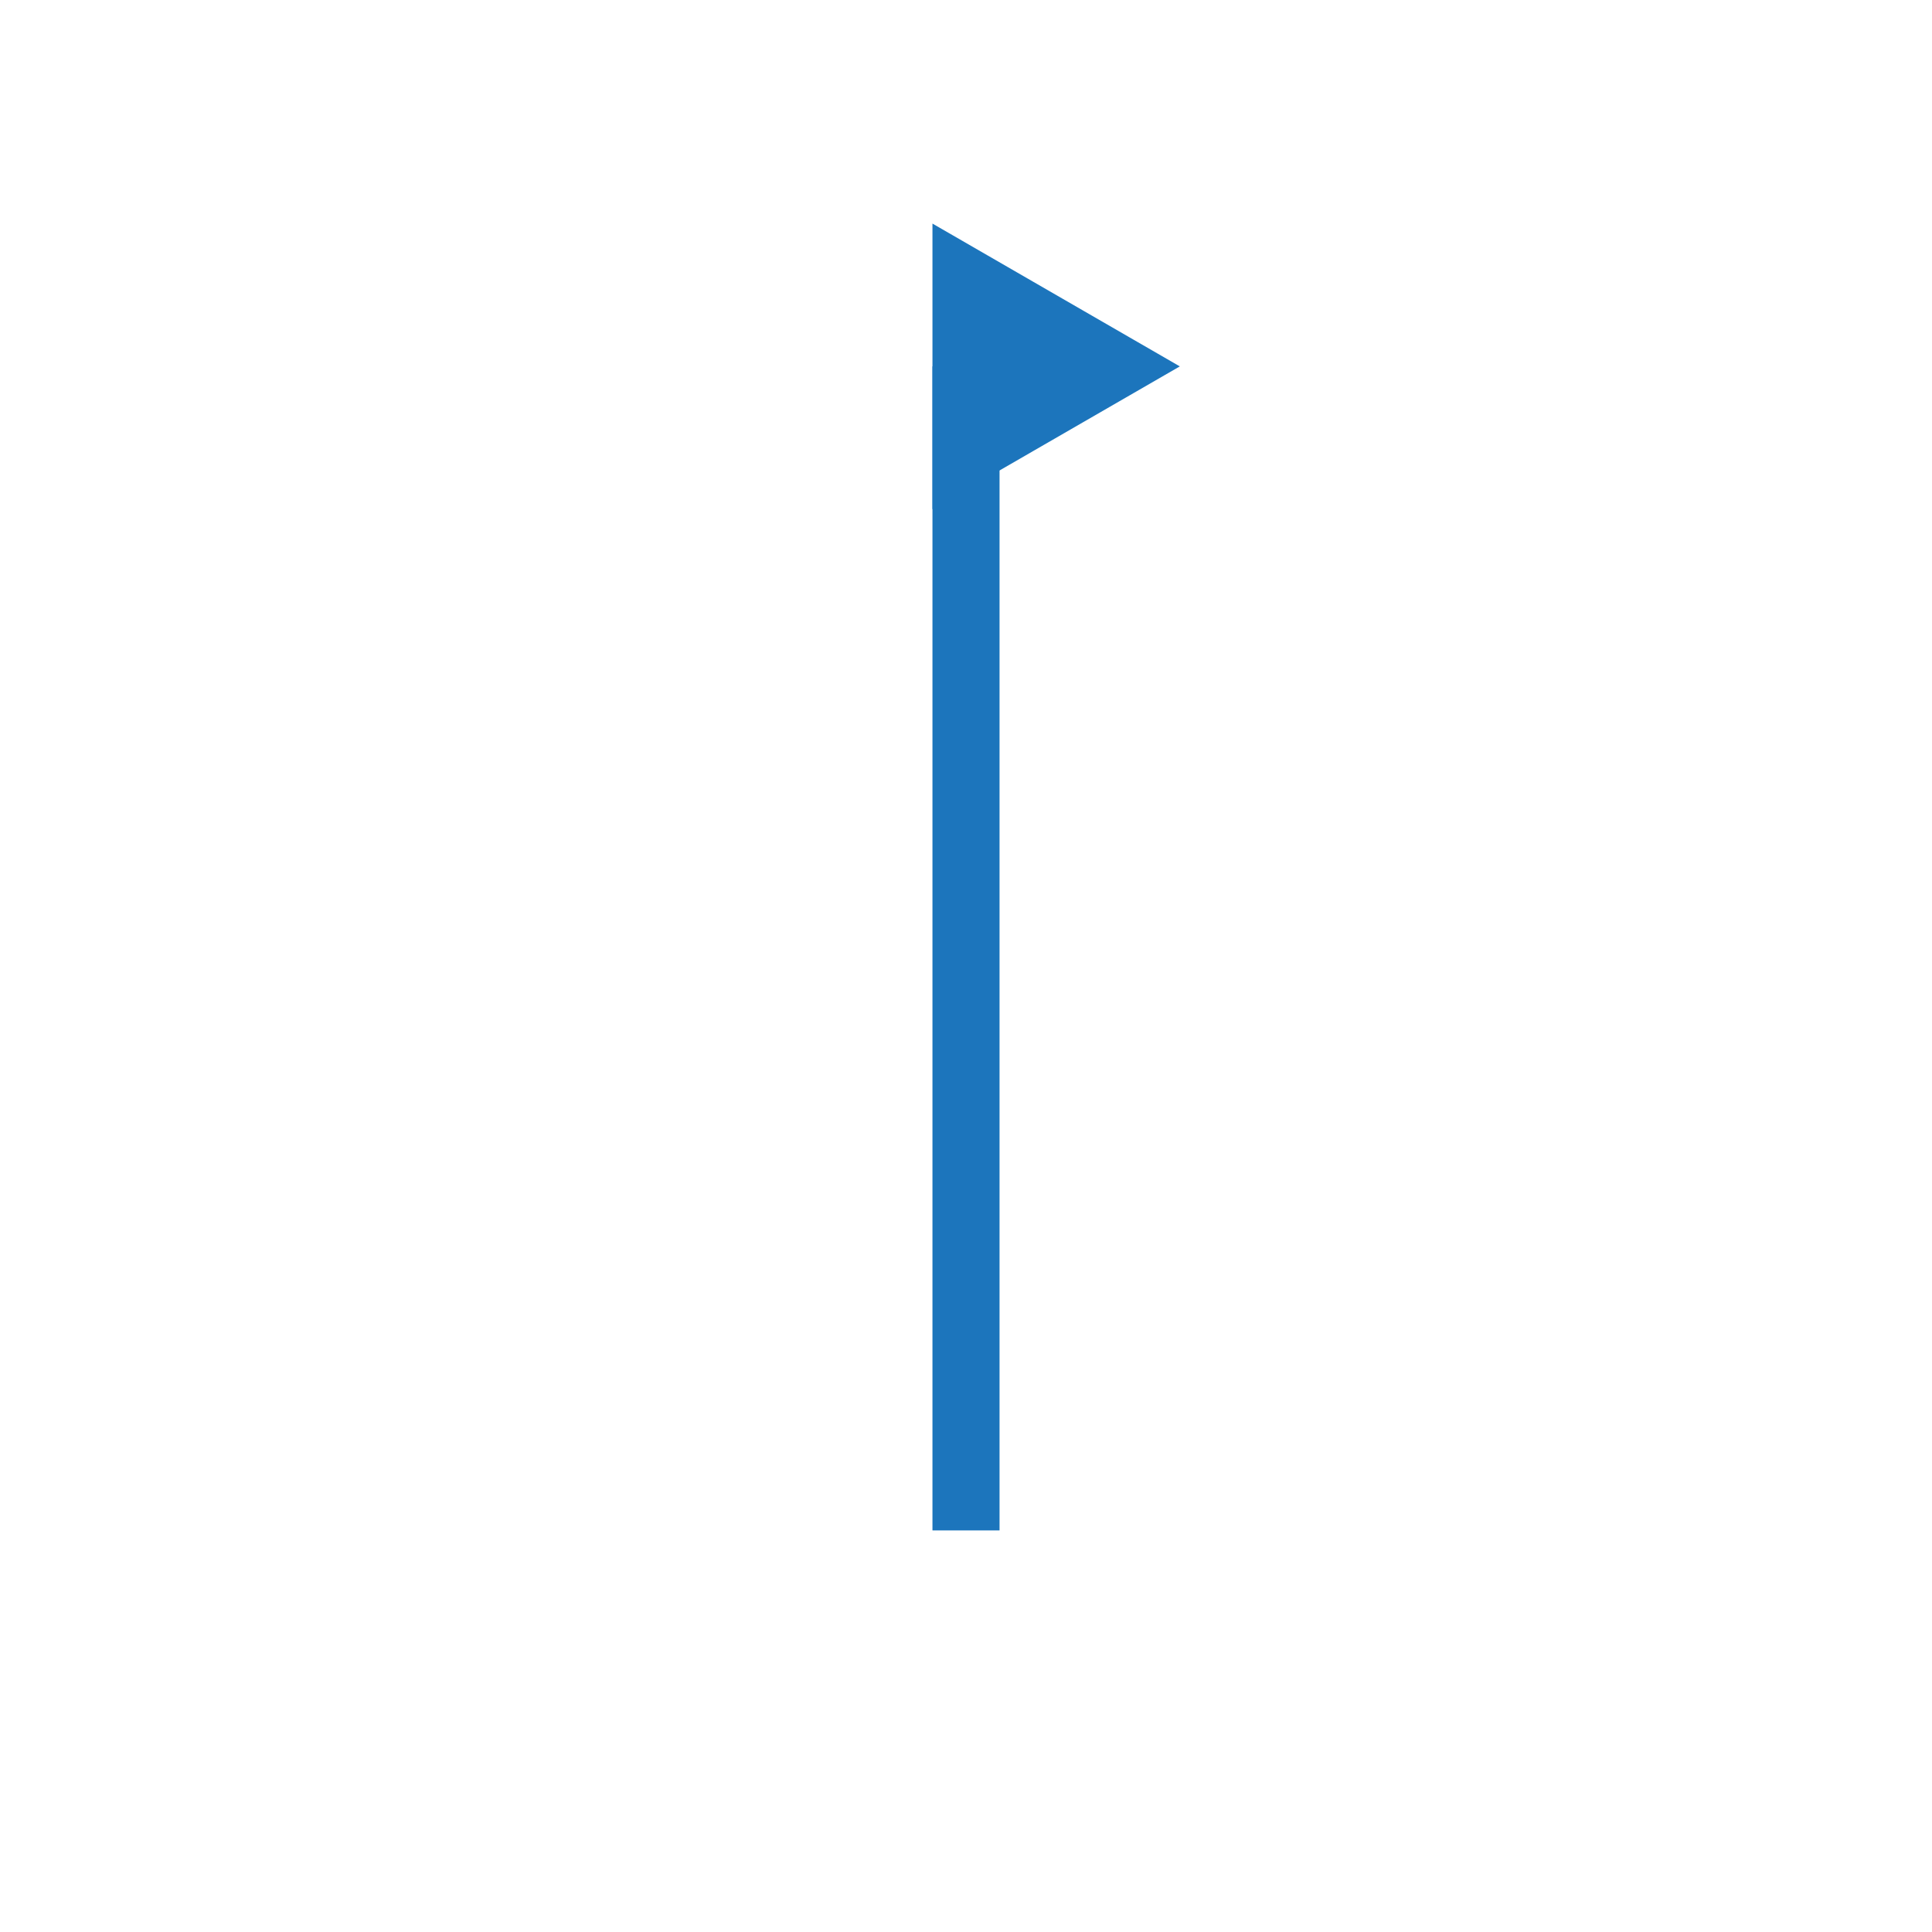
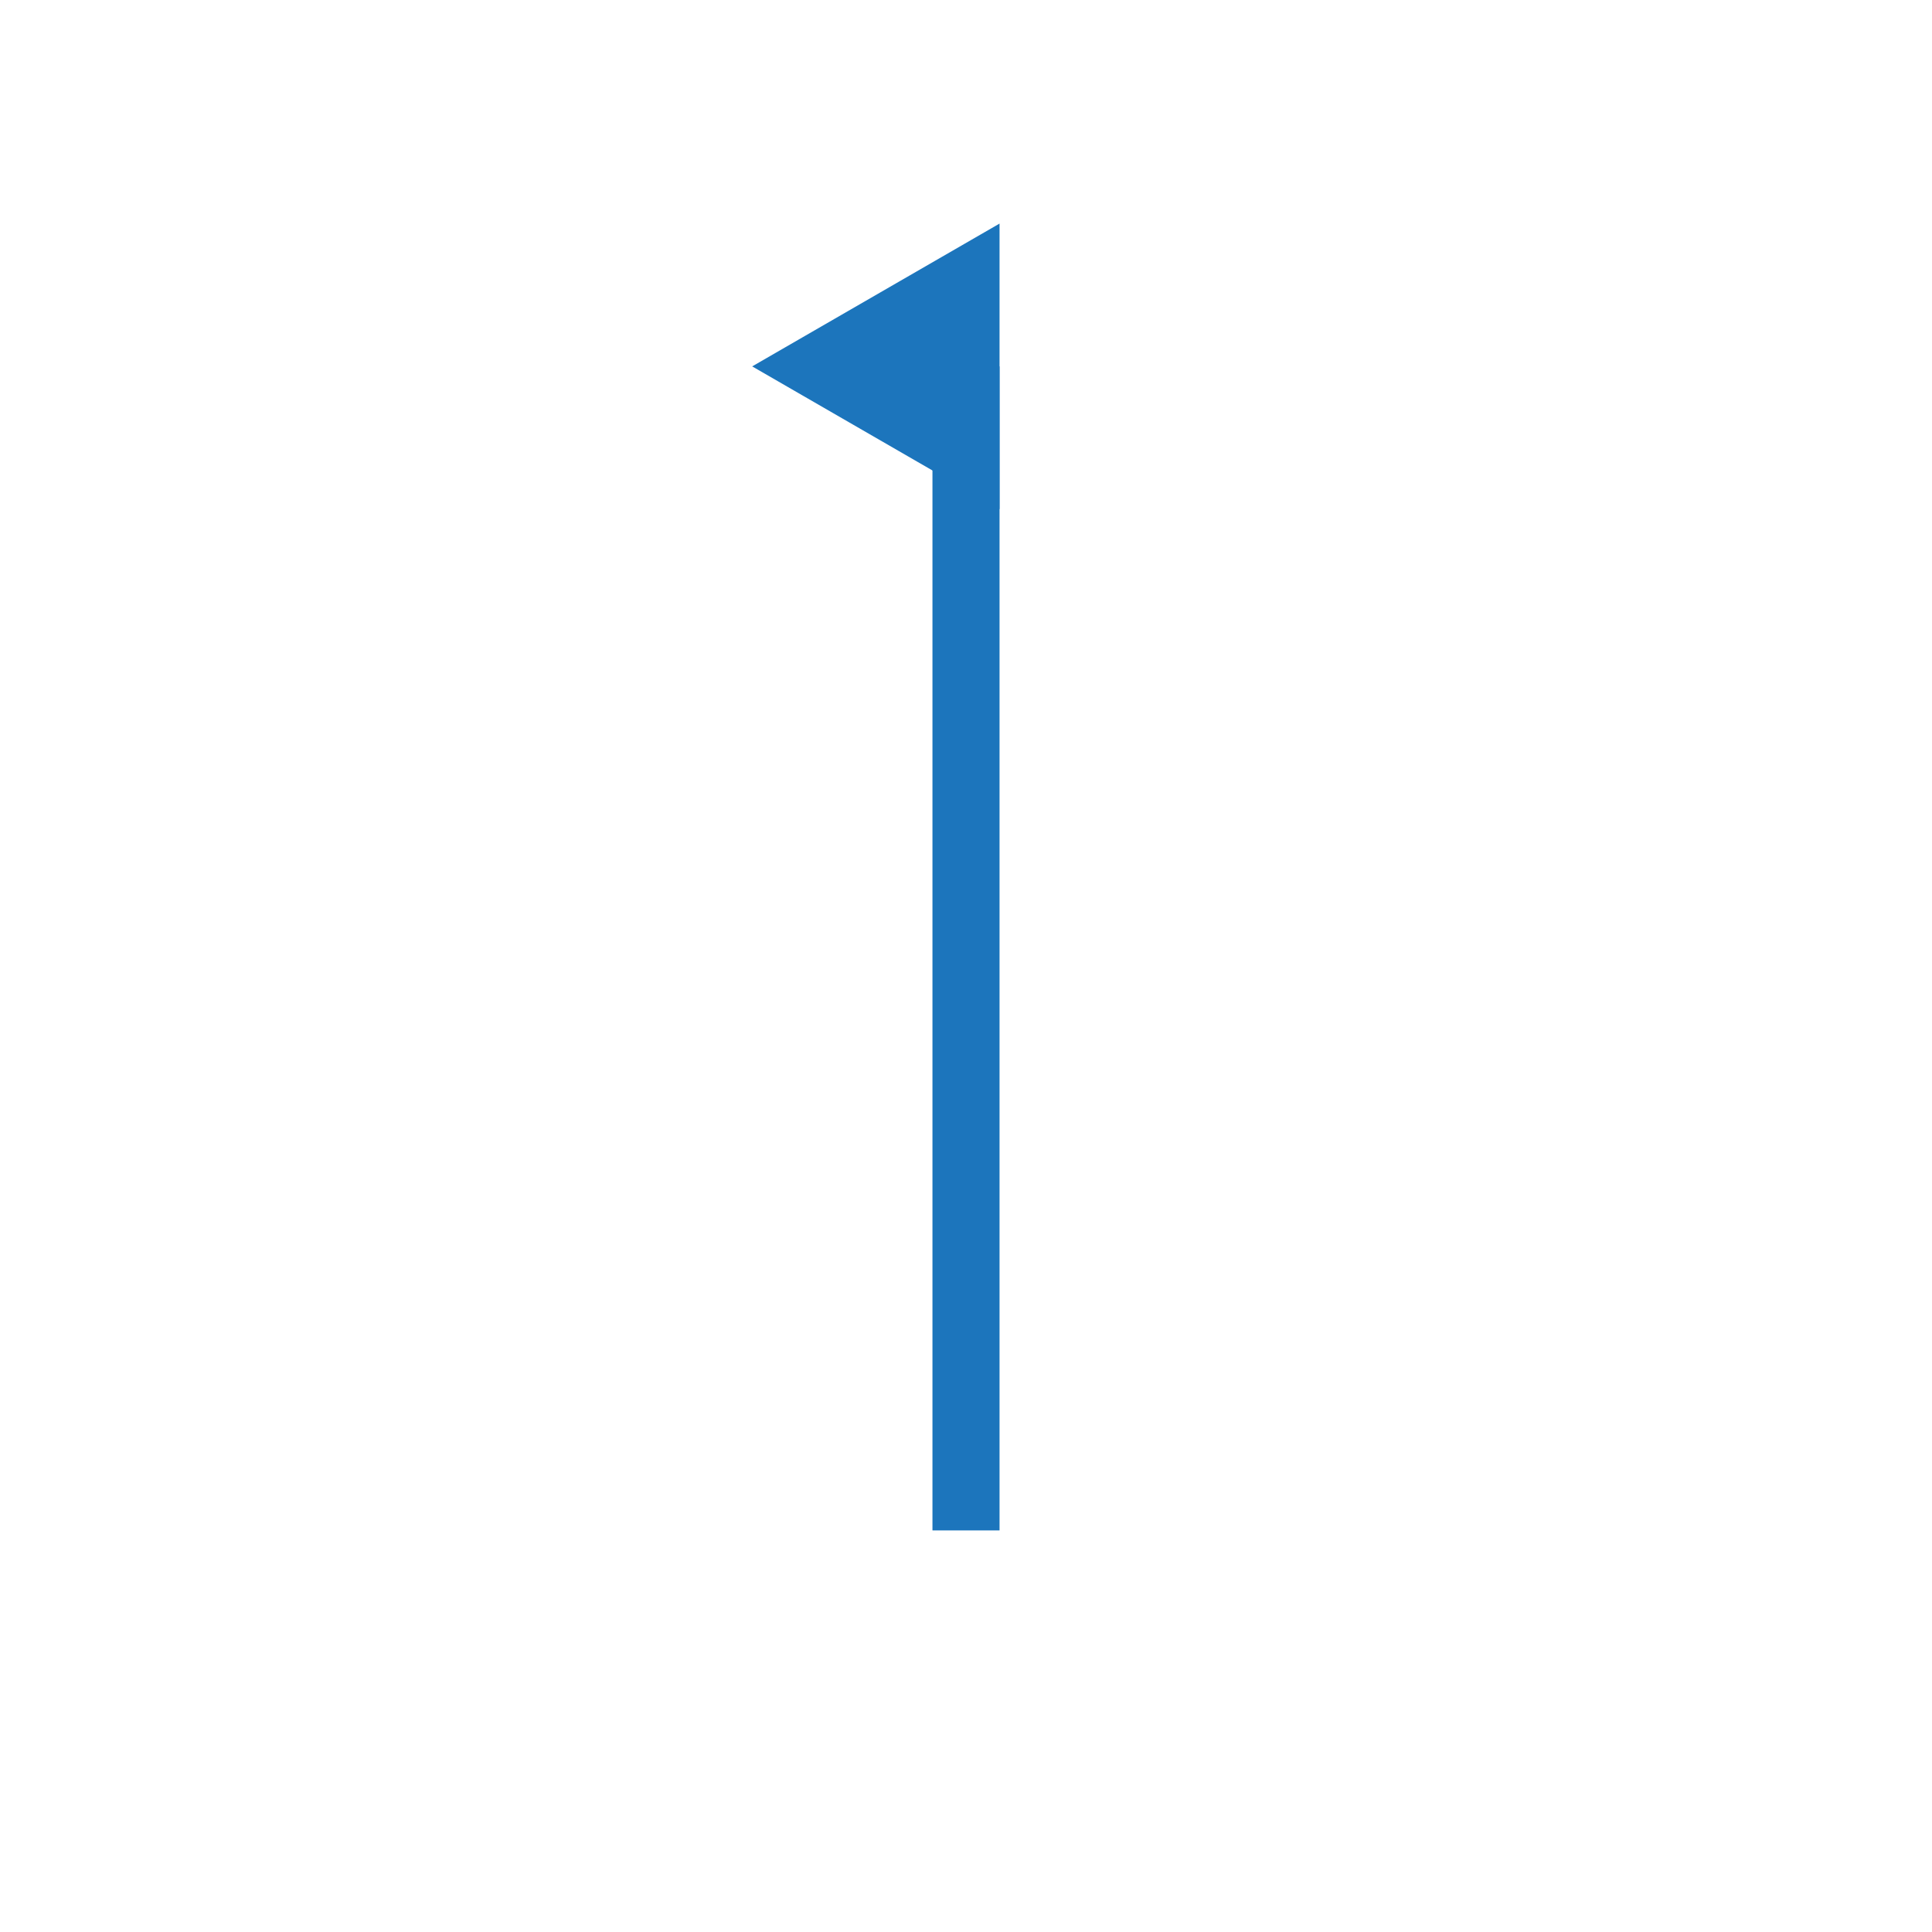
- <svg xmlns="http://www.w3.org/2000/svg" version="1.1" id="Layer_1" x="0px" y="0px" width="288px" height="288px" viewBox="0 0 288 288" enable-background="new 0 0 288 288" xml:space="preserve">
+ <svg xmlns="http://www.w3.org/2000/svg" version="1.1" baseProfile="tiny" id="Layer_1" x="0px" y="0px" width="288px" height="288px" viewBox="0 0 288 288" xml:space="preserve">
  <line fill="none" stroke="#1C75BC" stroke-width="10" stroke-miterlimit="10" x1="144" y1="54.617" x2="144" y2="228.137" />
-   <polygon fill="#1C75BC" stroke="#1C75BC" stroke-width="10" stroke-miterlimit="10" points="144,41.989 165.873,54.617 144,67.245   " />
+   <polygon fill="#1C75BC" stroke="#1C75BC" stroke-width="10" stroke-miterlimit="10" points="144,67.245 122.127,54.617 144,41.989   " />
</svg>
